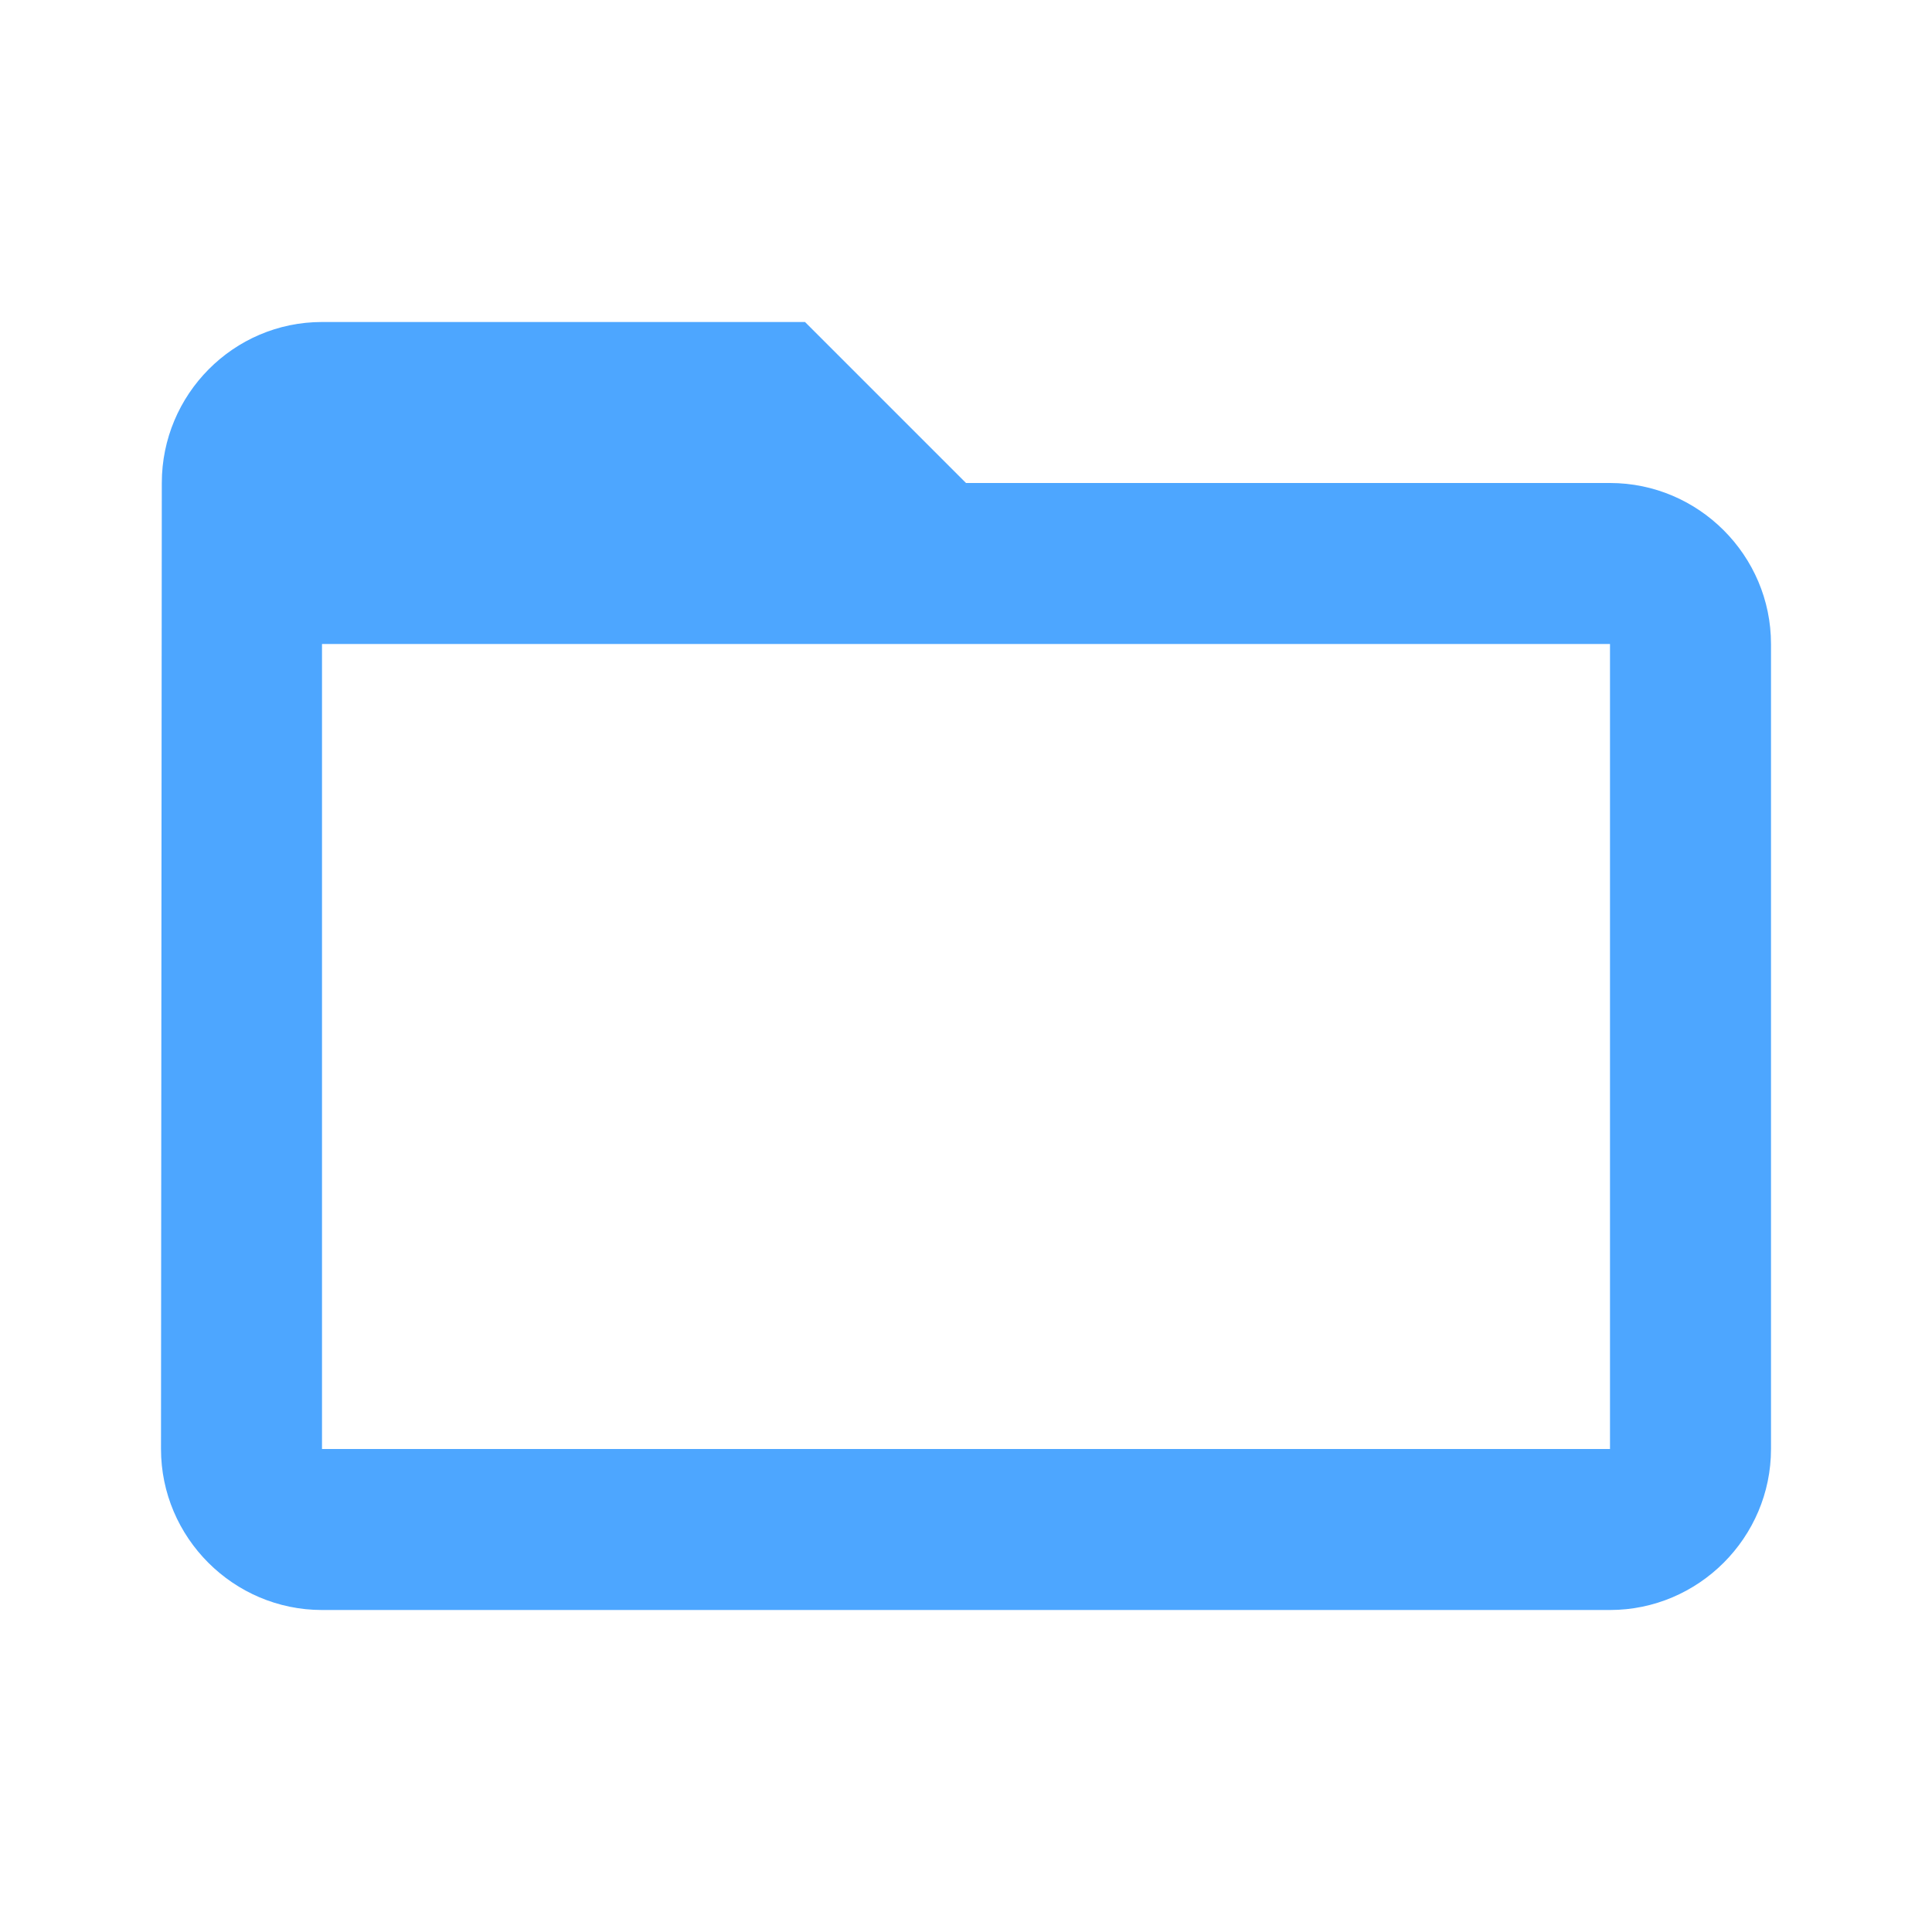
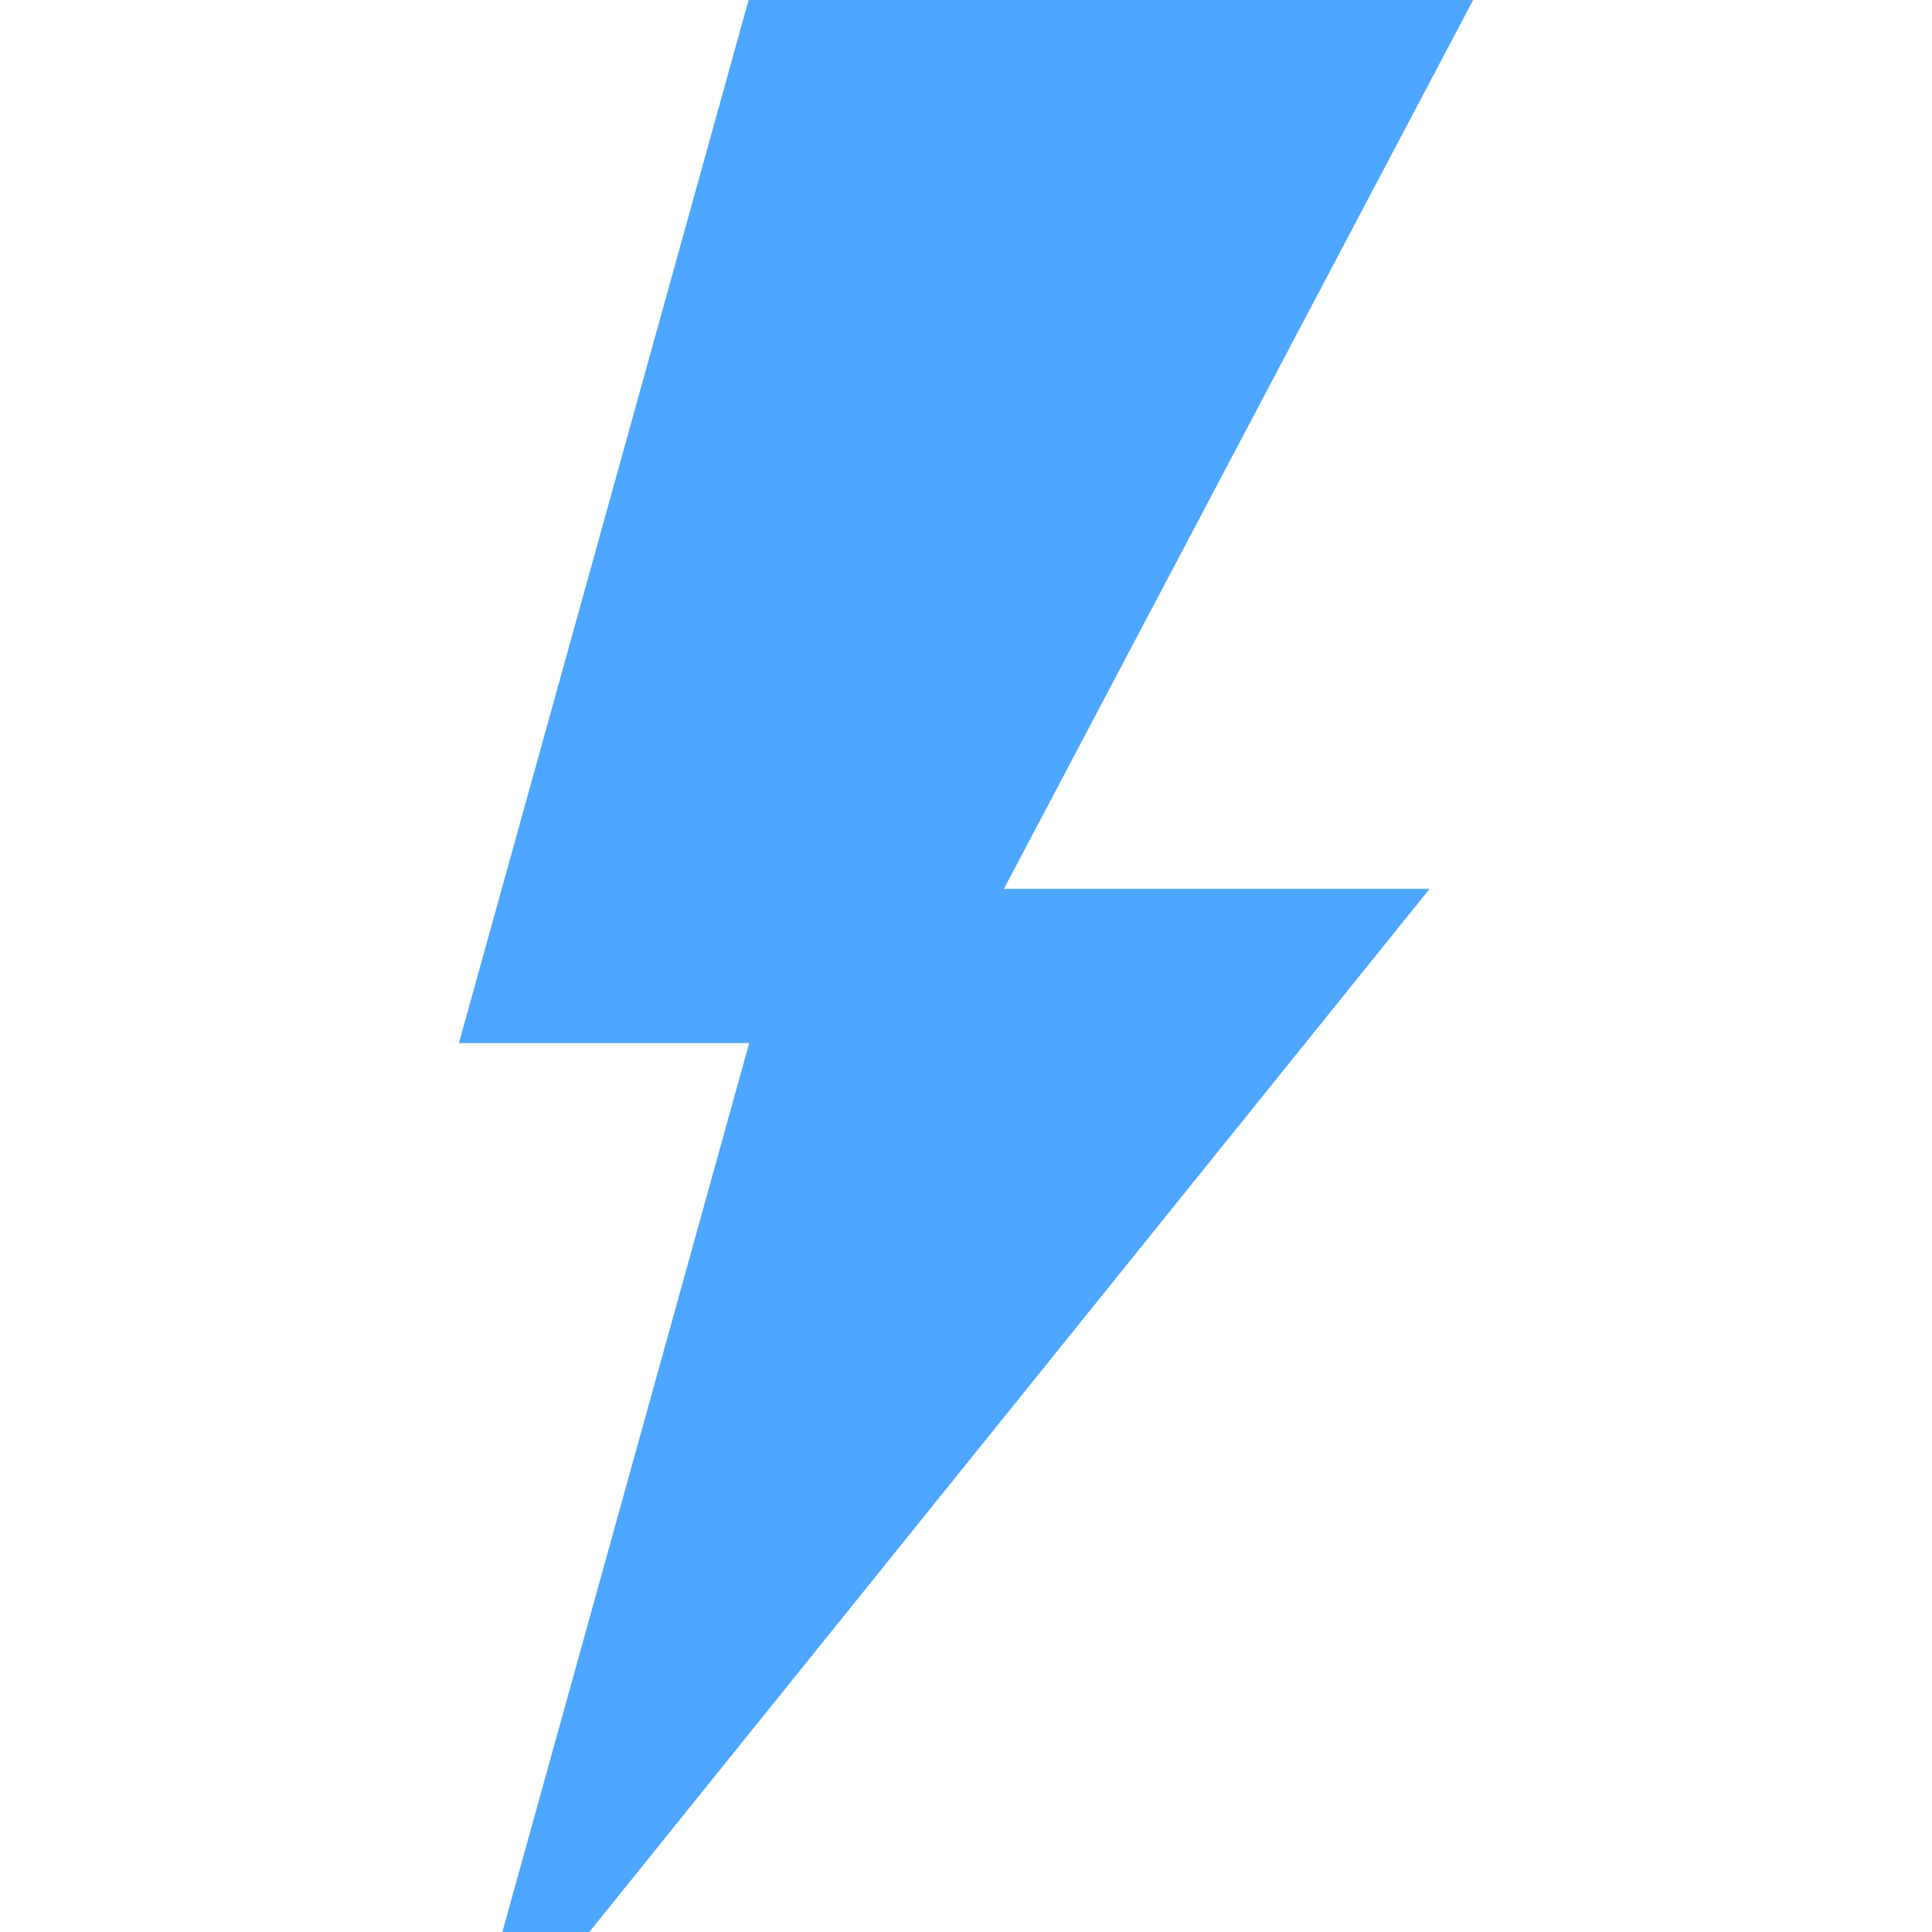
- <svg xmlns="http://www.w3.org/2000/svg" width="256" height="256" viewBox="0 0 24 24">
-   <path fill="#4da6ff" d="M20 6h-8l-2-2H4c-1.1 0-1.99.9-1.99 2L2 18c0 1.1.9 2 2 2h16c1.1 0 2-.9 2-2V8c0-1.1-.9-2-2-2zm0 12H4V8h16v10z" />
+ <svg xmlns="http://www.w3.org/2000/svg" width="256" height="256" viewBox="0 0 88.408 88.408">
+   <polygon fill="#4da6ff" points="67.41,0 34.256,0 20.999,47.732 34.283,47.732 22.988,88.408 26.967,88.408 65.418,40.674 45.939,40.674" />
</svg>
